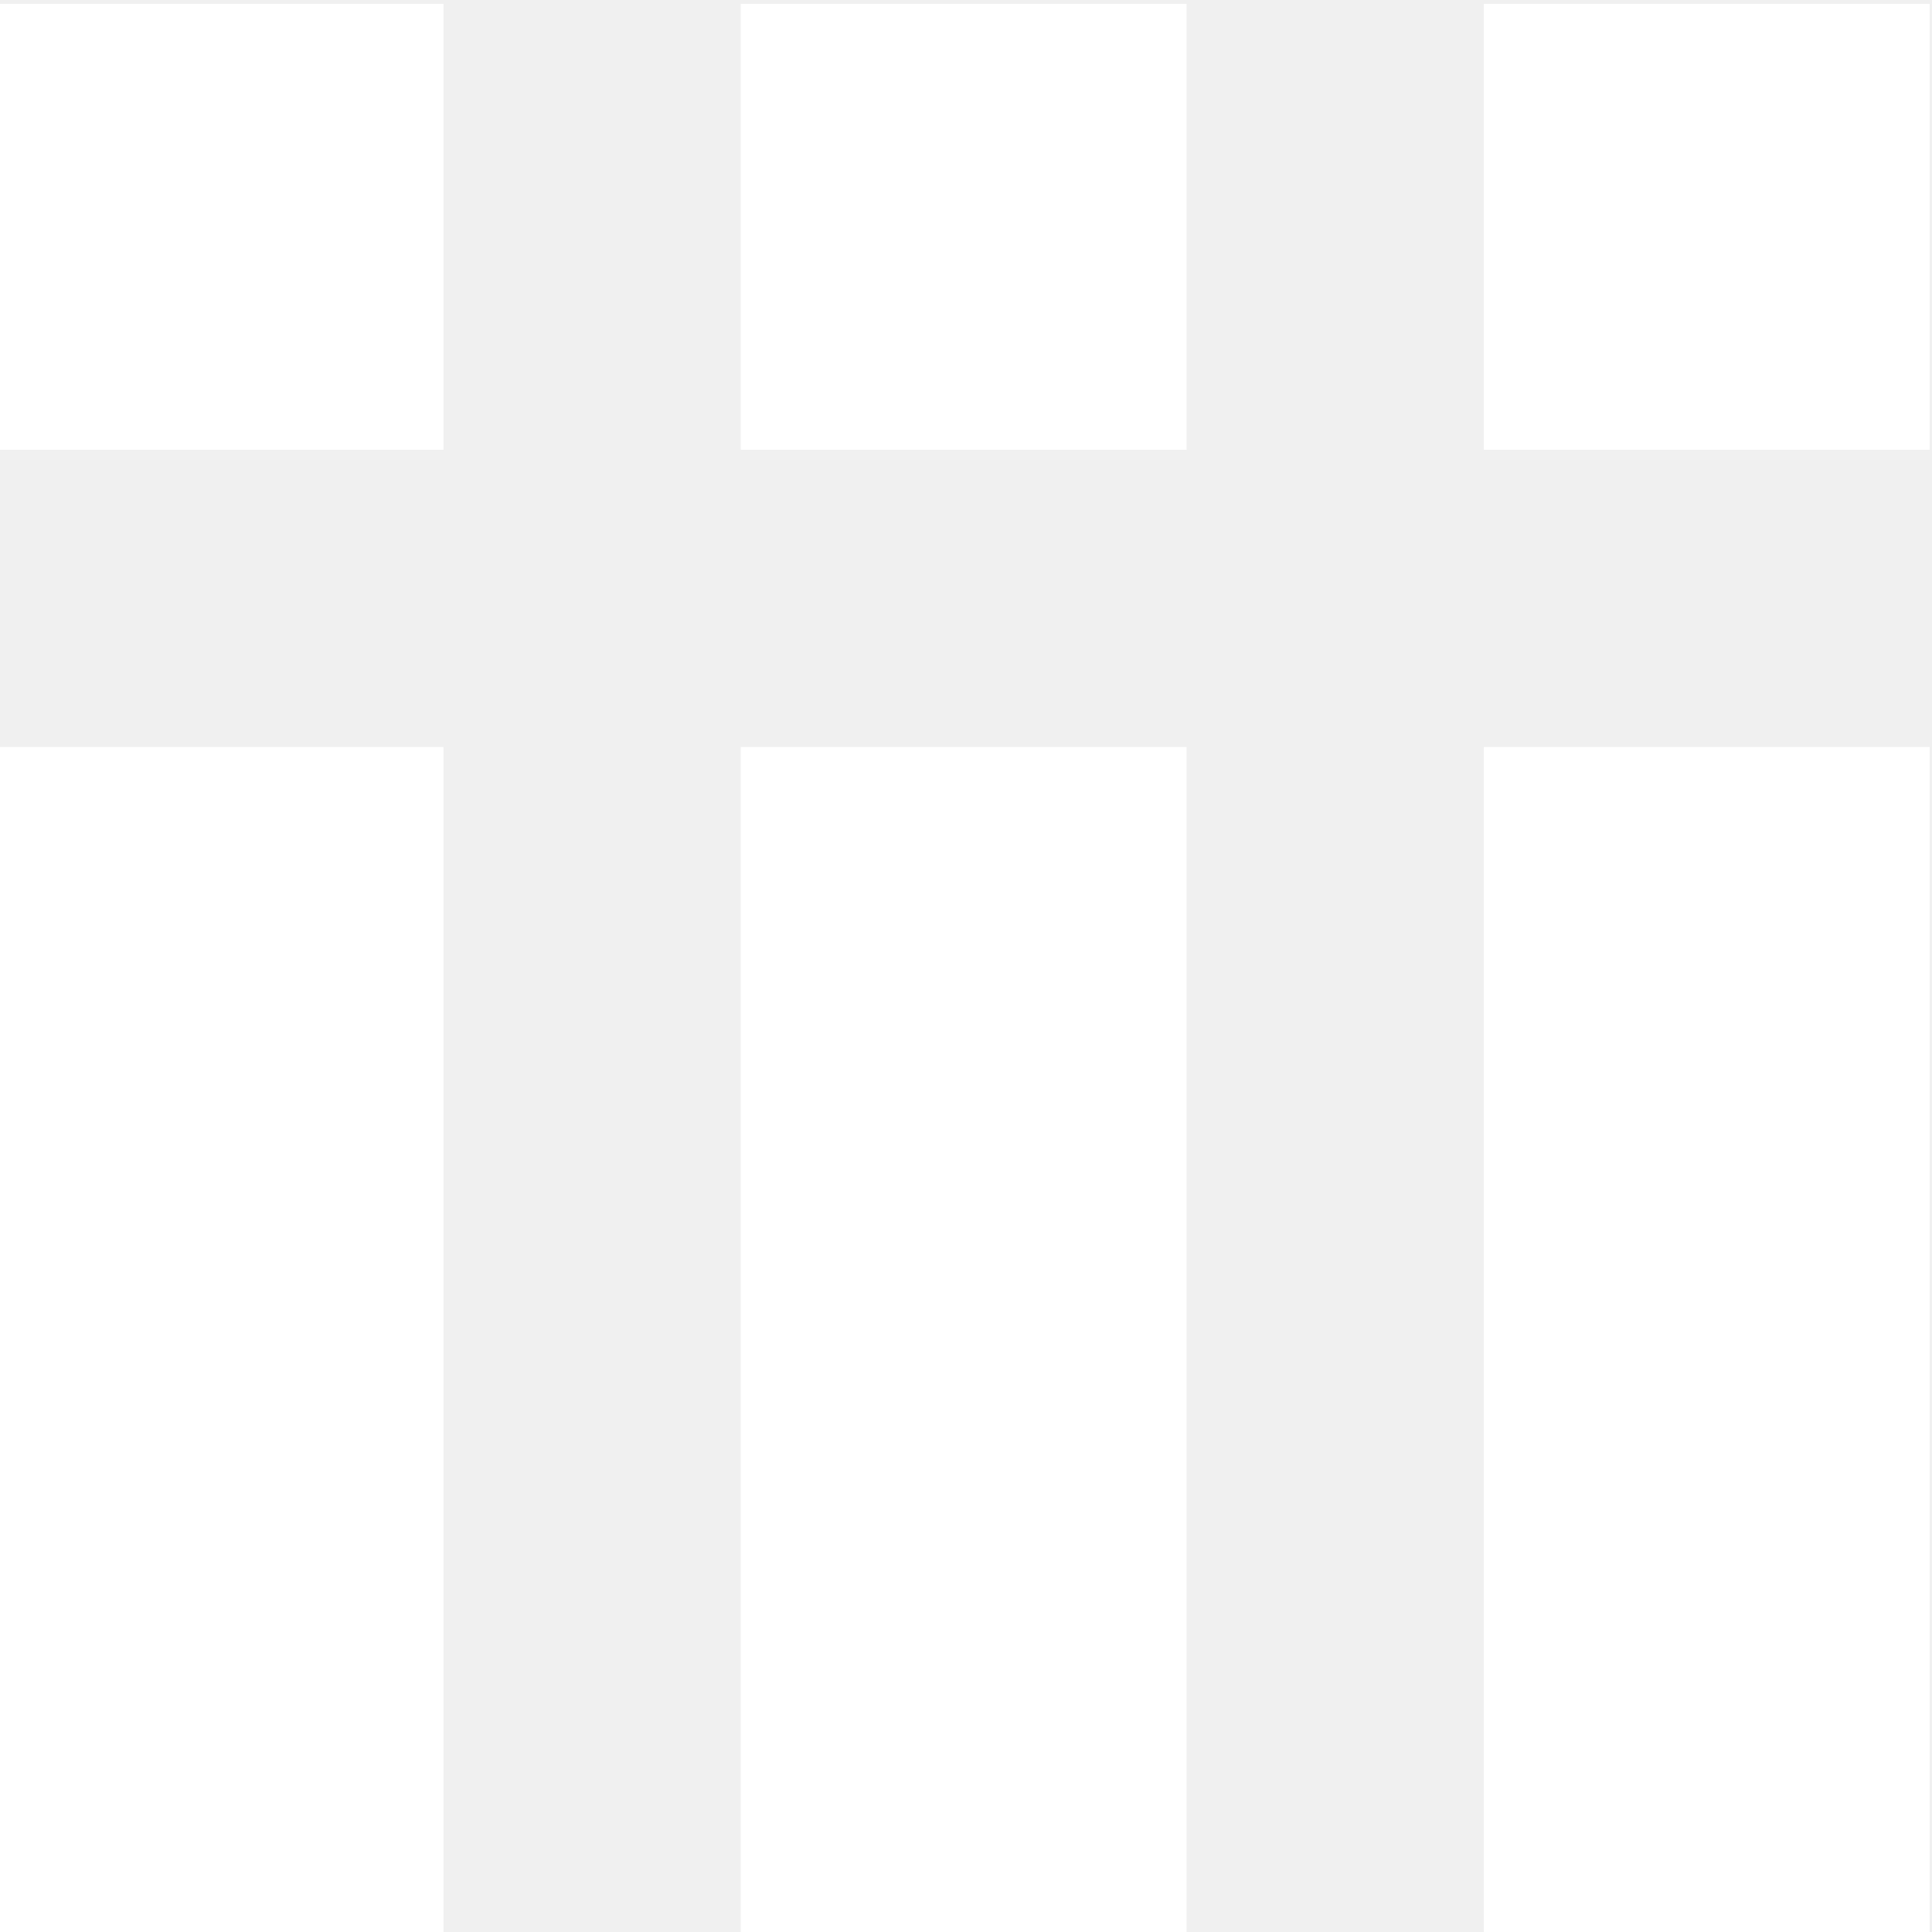
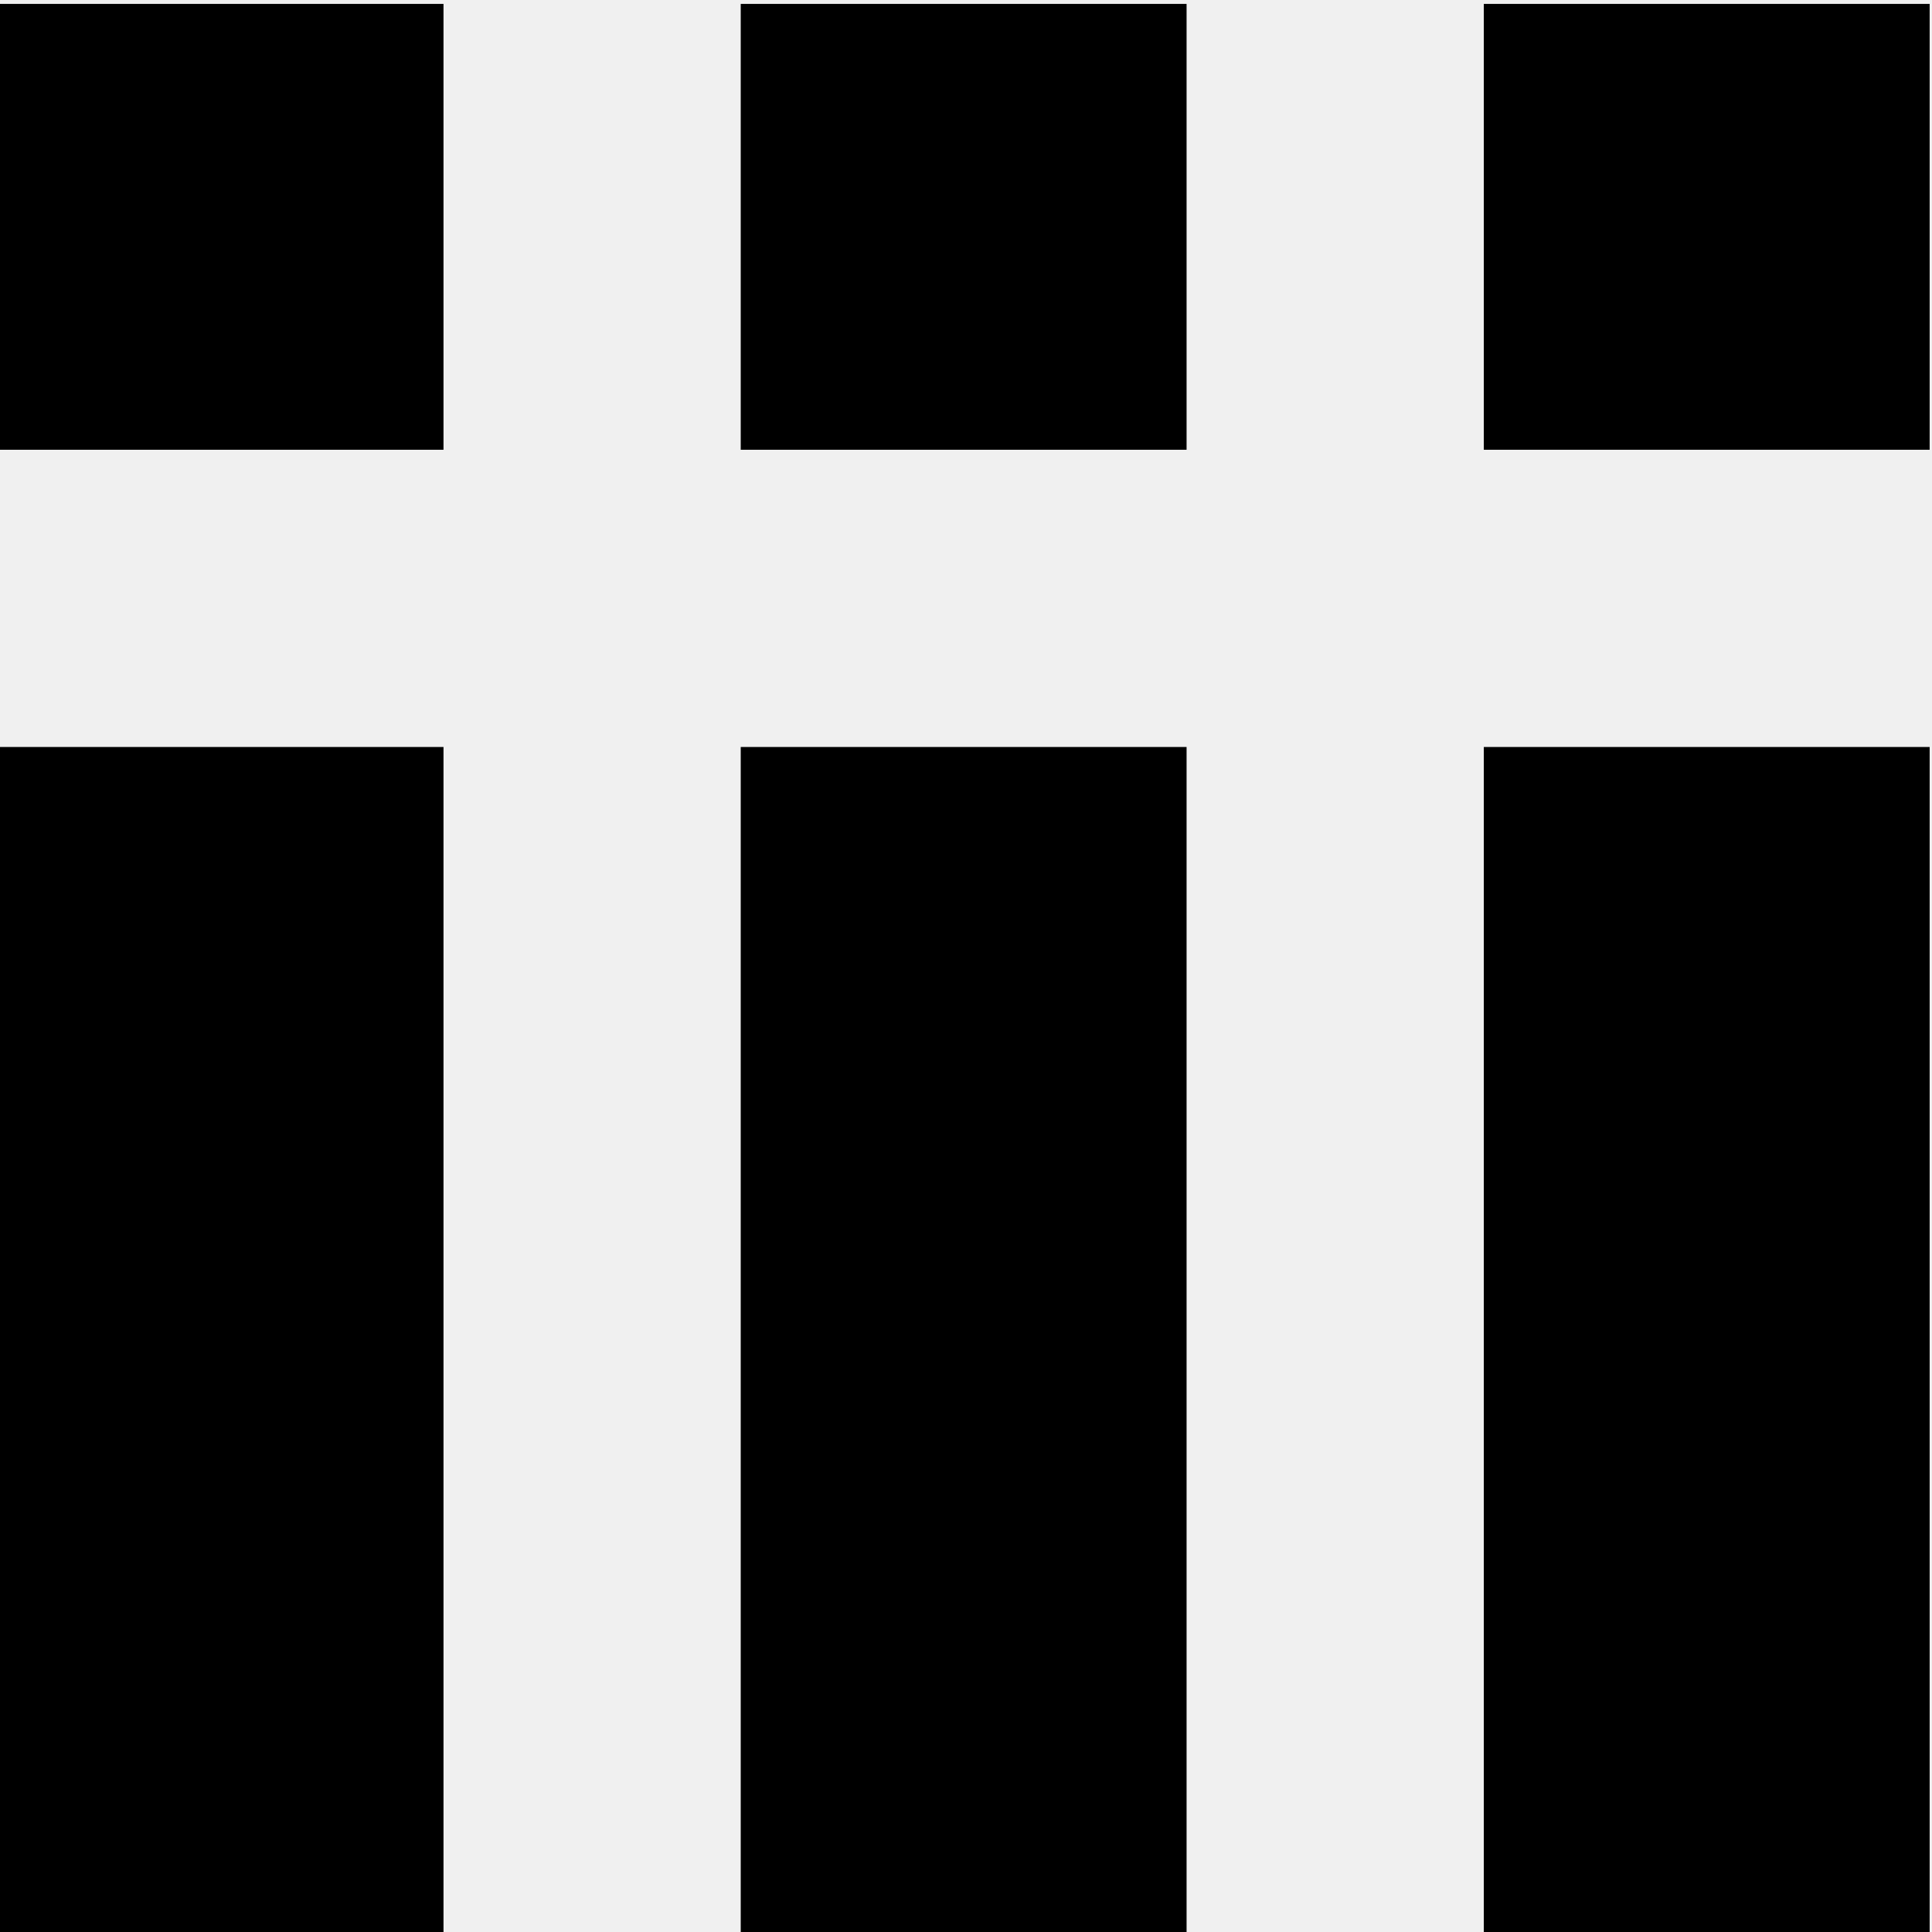
<svg xmlns="http://www.w3.org/2000/svg" version="1.1" id="Layer_1" x="0px" y="0px" viewBox="0 0 13 13" style="enable-background:new 0 0 13 13;" xml:space="preserve">
-   <style type="text/css">
- 	.st0{fill-rule:evenodd;clip-rule:evenodd;fill:#FFFFFF;}
- </style>
-   <g id="Page-1">
-     <g>
-       <g id="Group-6-Copy-2" transform="translate(1.184211, 1.526316)">
-         <rect id="Rectangle-27" x="-1.2" y="3.5" class="st0" width="3" height="8" />
-         <rect x="3.8" y="3.5" class="st0" width="3" height="8" />
-         <rect x="8.8" y="3.5" class="st0" width="3" height="8" />
-         <rect x="-1.2" y="-1.5" class="st0" width="3" height="3" />
-         <rect x="3.8" y="-1.5" class="st0" width="3" height="3" />
-         <rect x="8.8" y="-1.5" class="st0" width="3" height="3" />
-       </g>
-     </g>
+   <g id="Group-6-Copy-2" transform="translate(1.184211, 1.526316)">
+     <rect id="Rectangle-27" x="-1.2" y="3.5" class="st0" width="3" height="8" />
+     <rect x="3.8" y="3.5" class="st0" width="3" height="8" />
+     <rect x="8.8" y="3.5" class="st0" width="3" height="8" />
+     <rect x="-1.2" y="-1.5" class="st0" width="3" height="3" />
+     <rect x="3.8" y="-1.5" class="st0" width="3" height="3" />
+     <rect x="8.8" y="-1.5" class="st0" width="3" height="3" />
  </g>
</svg>
